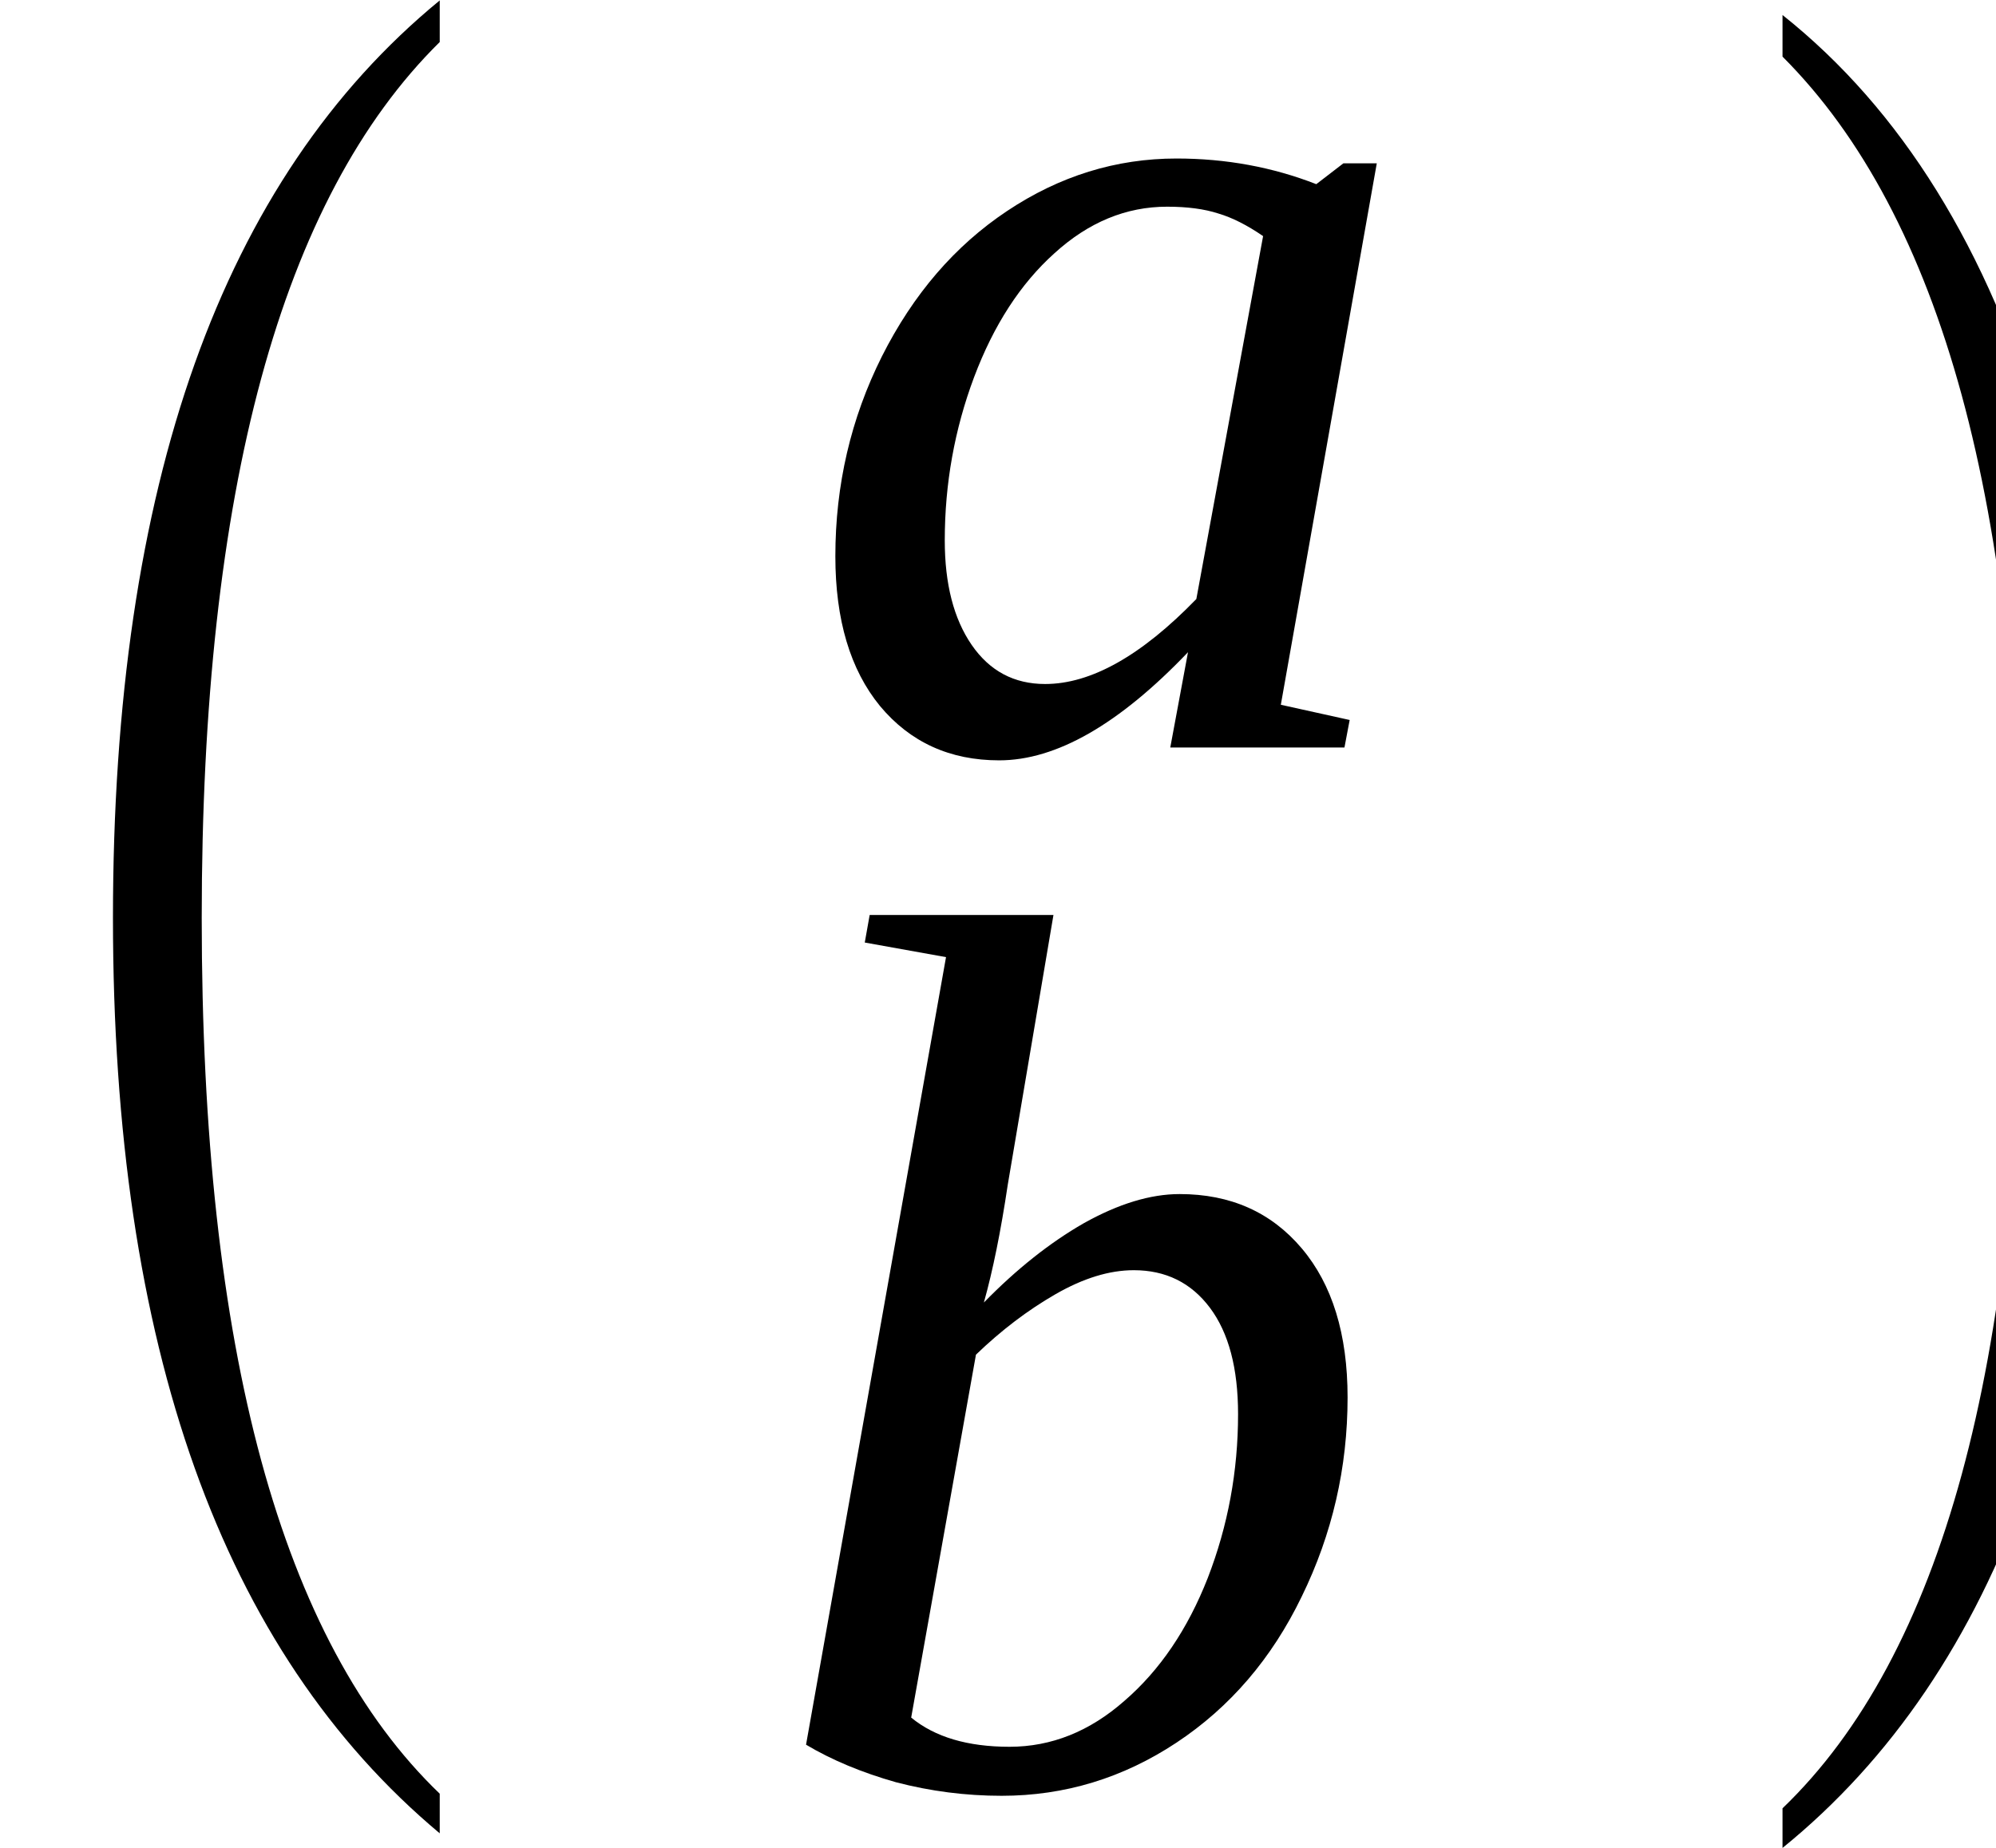
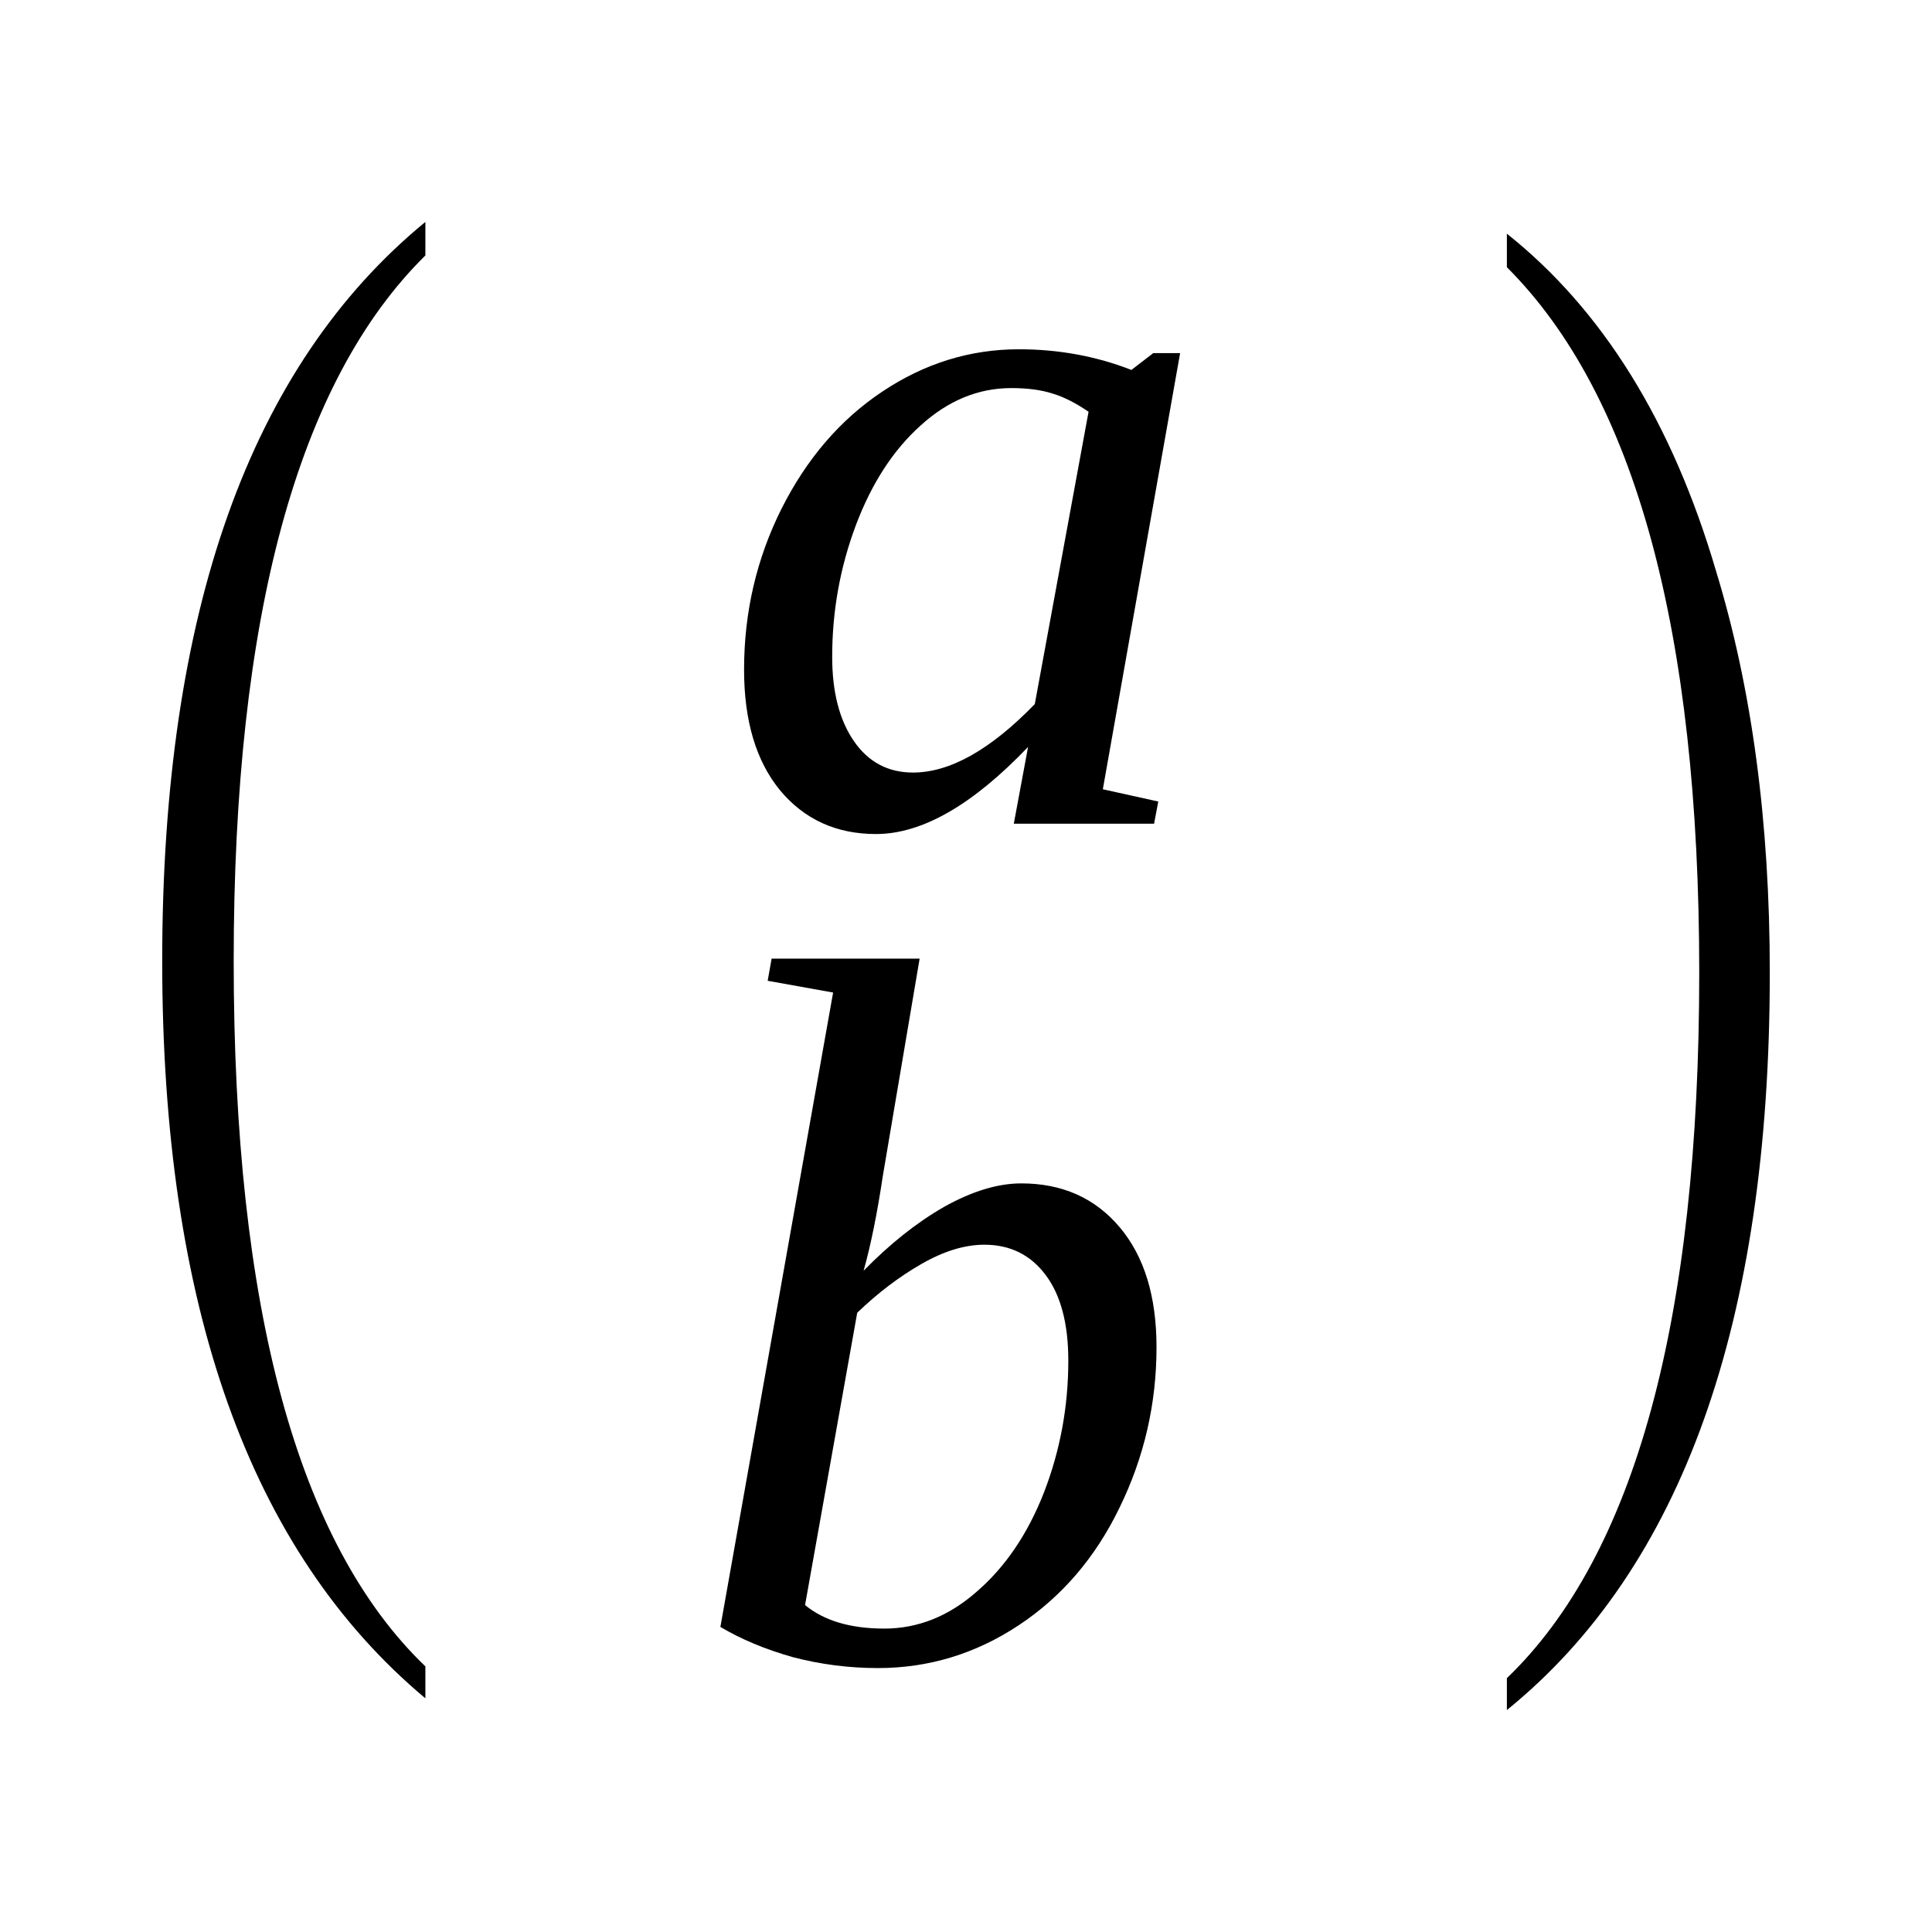
- <svg xmlns="http://www.w3.org/2000/svg" version="1.1">
-   <path d="M 4.216,17.2 V 17.58 Q 1.083,14.96 1.083,8.802 1.083,2.575 4.216,0.004 V 0.403 Q 1.934,2.653 1.934,8.802 1.934,15.01 4.216,17.2 Z" />
-   <path d="M 12.28,6.758 12.94,6.904 12.89,7.168 H 11.22 L 11.39,6.254 Q 10.4,7.291 9.58,7.291 8.871,7.291 8.437,6.77 8.009,6.248 8.009,5.334 8.009,4.309 8.455,3.418 8.906,2.522 9.656,2.023 10.41,1.52 11.28,1.52 11.99,1.52 12.62,1.766 L 12.88,1.566 H 13.2 Z M 12.11,2.264 Q 11.88,2.106 11.68,2.047 11.48,1.982 11.19,1.982 10.6,1.982 10.11,2.428 9.621,2.867 9.339,3.617 9.058,4.367 9.058,5.182 9.058,5.809 9.316,6.184 9.574,6.559 10.02,6.559 10.68,6.559 11.47,5.744 Z" />
-   <path d="M 9.07,9.178 8.291,9.038 8.338,8.774 H 10.1 L 9.662,11.36 Q 9.562,12.03 9.433,12.49 9.902,12.01 10.39,11.73 10.89,11.45 11.31,11.45 12.04,11.45 12.48,11.97 12.92,12.49 12.92,13.4 12.92,14.41 12.48,15.31 12.05,16.2 11.28,16.71 10.51,17.22 9.603,17.22 9.088,17.22 8.59,17.09 8.097,16.95 7.728,16.73 Z M 8.736,16.47 Q 9.076,16.75 9.679,16.75 10.28,16.75 10.78,16.31 11.29,15.87 11.58,15.13 11.87,14.38 11.87,13.56 11.87,12.9 11.6,12.54 11.33,12.18 10.87,12.18 10.52,12.18 10.12,12.41 9.72,12.64 9.357,12.99 Z" />
-   <path d="M 17.09,17.34 Q 19.38,15.14 19.38,8.942 19.38,2.832 17.09,0.543 V 0.144 Q 18.8,1.504 19.58,4.16 20.22,6.254 20.22,8.942 20.22,15.18 17.09,17.72 Z" />
+ <svg xmlns="http://www.w3.org/2000/svg" version="1.1" id="svg252" width="23" height="23">
+   <defs id="defs256" />
+   <path d="m 5.064,19.838 v 0.38 q -3.133,-2.62 -3.133,-8.778 0,-6.227 3.133,-8.798 v 0.399 q -2.282,2.25 -2.282,8.399 0,6.208 2.282,8.398 z" id="path244" />
+   <path d="m 13.129,9.396 0.66,0.146 -0.05,0.264 h -1.67 l 0.17,-0.914 q -0.99,1.037 -1.81,1.037 -0.709,0 -1.143,-0.521 -0.428,-0.522 -0.428,-1.436 0,-1.025 0.446,-1.916 0.451,-0.896 1.201,-1.395 0.754,-0.503 1.624,-0.503 0.71,0 1.34,0.246 l 0.26,-0.2 h 0.32 z m -0.17,-4.494 q -0.23,-0.158 -0.43,-0.217 -0.2,-0.065 -0.49,-0.065 -0.59,0 -1.08,0.446 -0.489,0.439 -0.771,1.189 -0.281,0.75 -0.281,1.565 0,0.627 0.258,1.002 0.258,0.375 0.704,0.375 0.66,0 1.45,-0.815 z" id="path246" />
+   <path d="m 9.918,11.816 -0.779,-0.14 0.047,-0.264 h 1.762 l -0.438,2.586 q -0.1,0.67 -0.229,1.13 0.469,-0.48 0.957,-0.76 0.5,-0.28 0.92,-0.28 0.73,0 1.17,0.52 0.44,0.52 0.44,1.43 0,1.01 -0.44,1.91 -0.43,0.89 -1.2,1.4 -0.77,0.51 -1.677,0.51 -0.515,0 -1.013,-0.13 -0.493,-0.14 -0.862,-0.36 z m -0.334,7.292 q 0.34,0.28 0.943,0.28 0.601,0 1.101,-0.44 0.51,-0.44 0.8,-1.18 0.29,-0.75 0.29,-1.57 0,-0.66 -0.27,-1.02 -0.27,-0.36 -0.73,-0.36 -0.35,0 -0.75,0.23 -0.4,0.23 -0.763,0.58 z" id="path248" />
+   <path d="m 17.939,19.978 q 2.29,-2.2 2.29,-8.398 0,-6.11 -2.29,-8.399 V 2.782 q 1.71,1.36 2.49,4.016 0.64,2.094 0.64,4.782 0,6.238 -3.13,8.778 z" id="path250" />
</svg>
